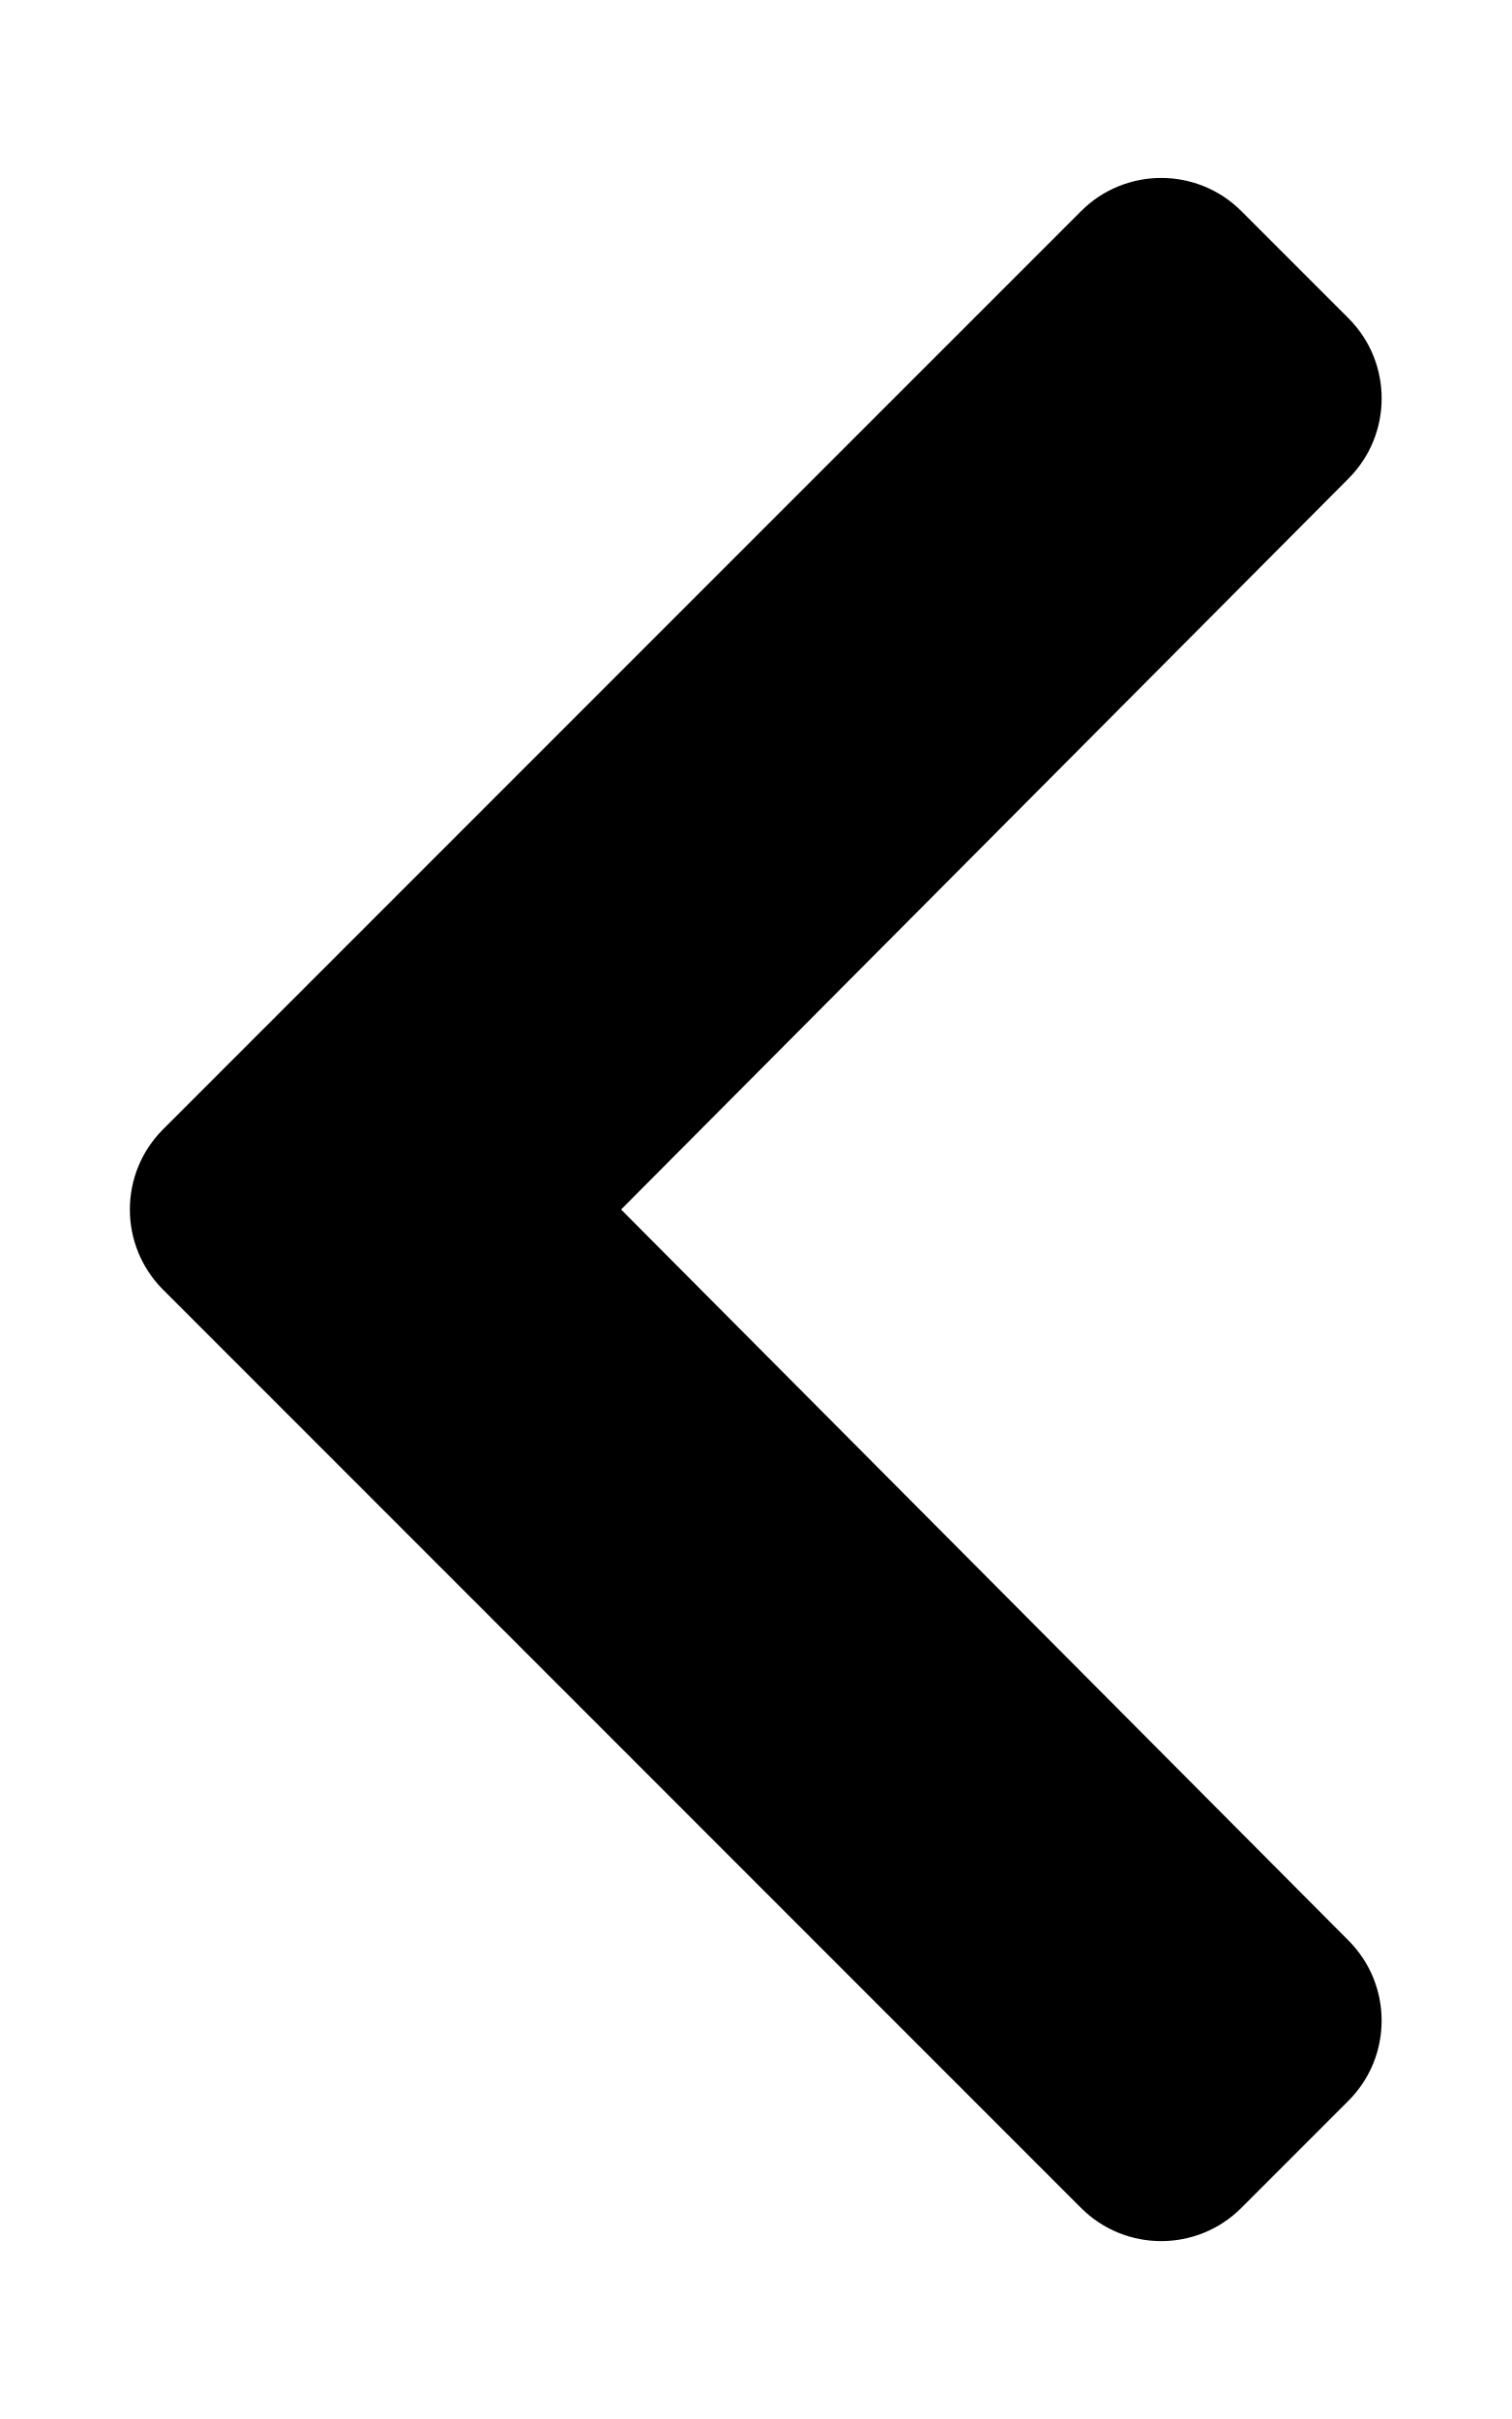
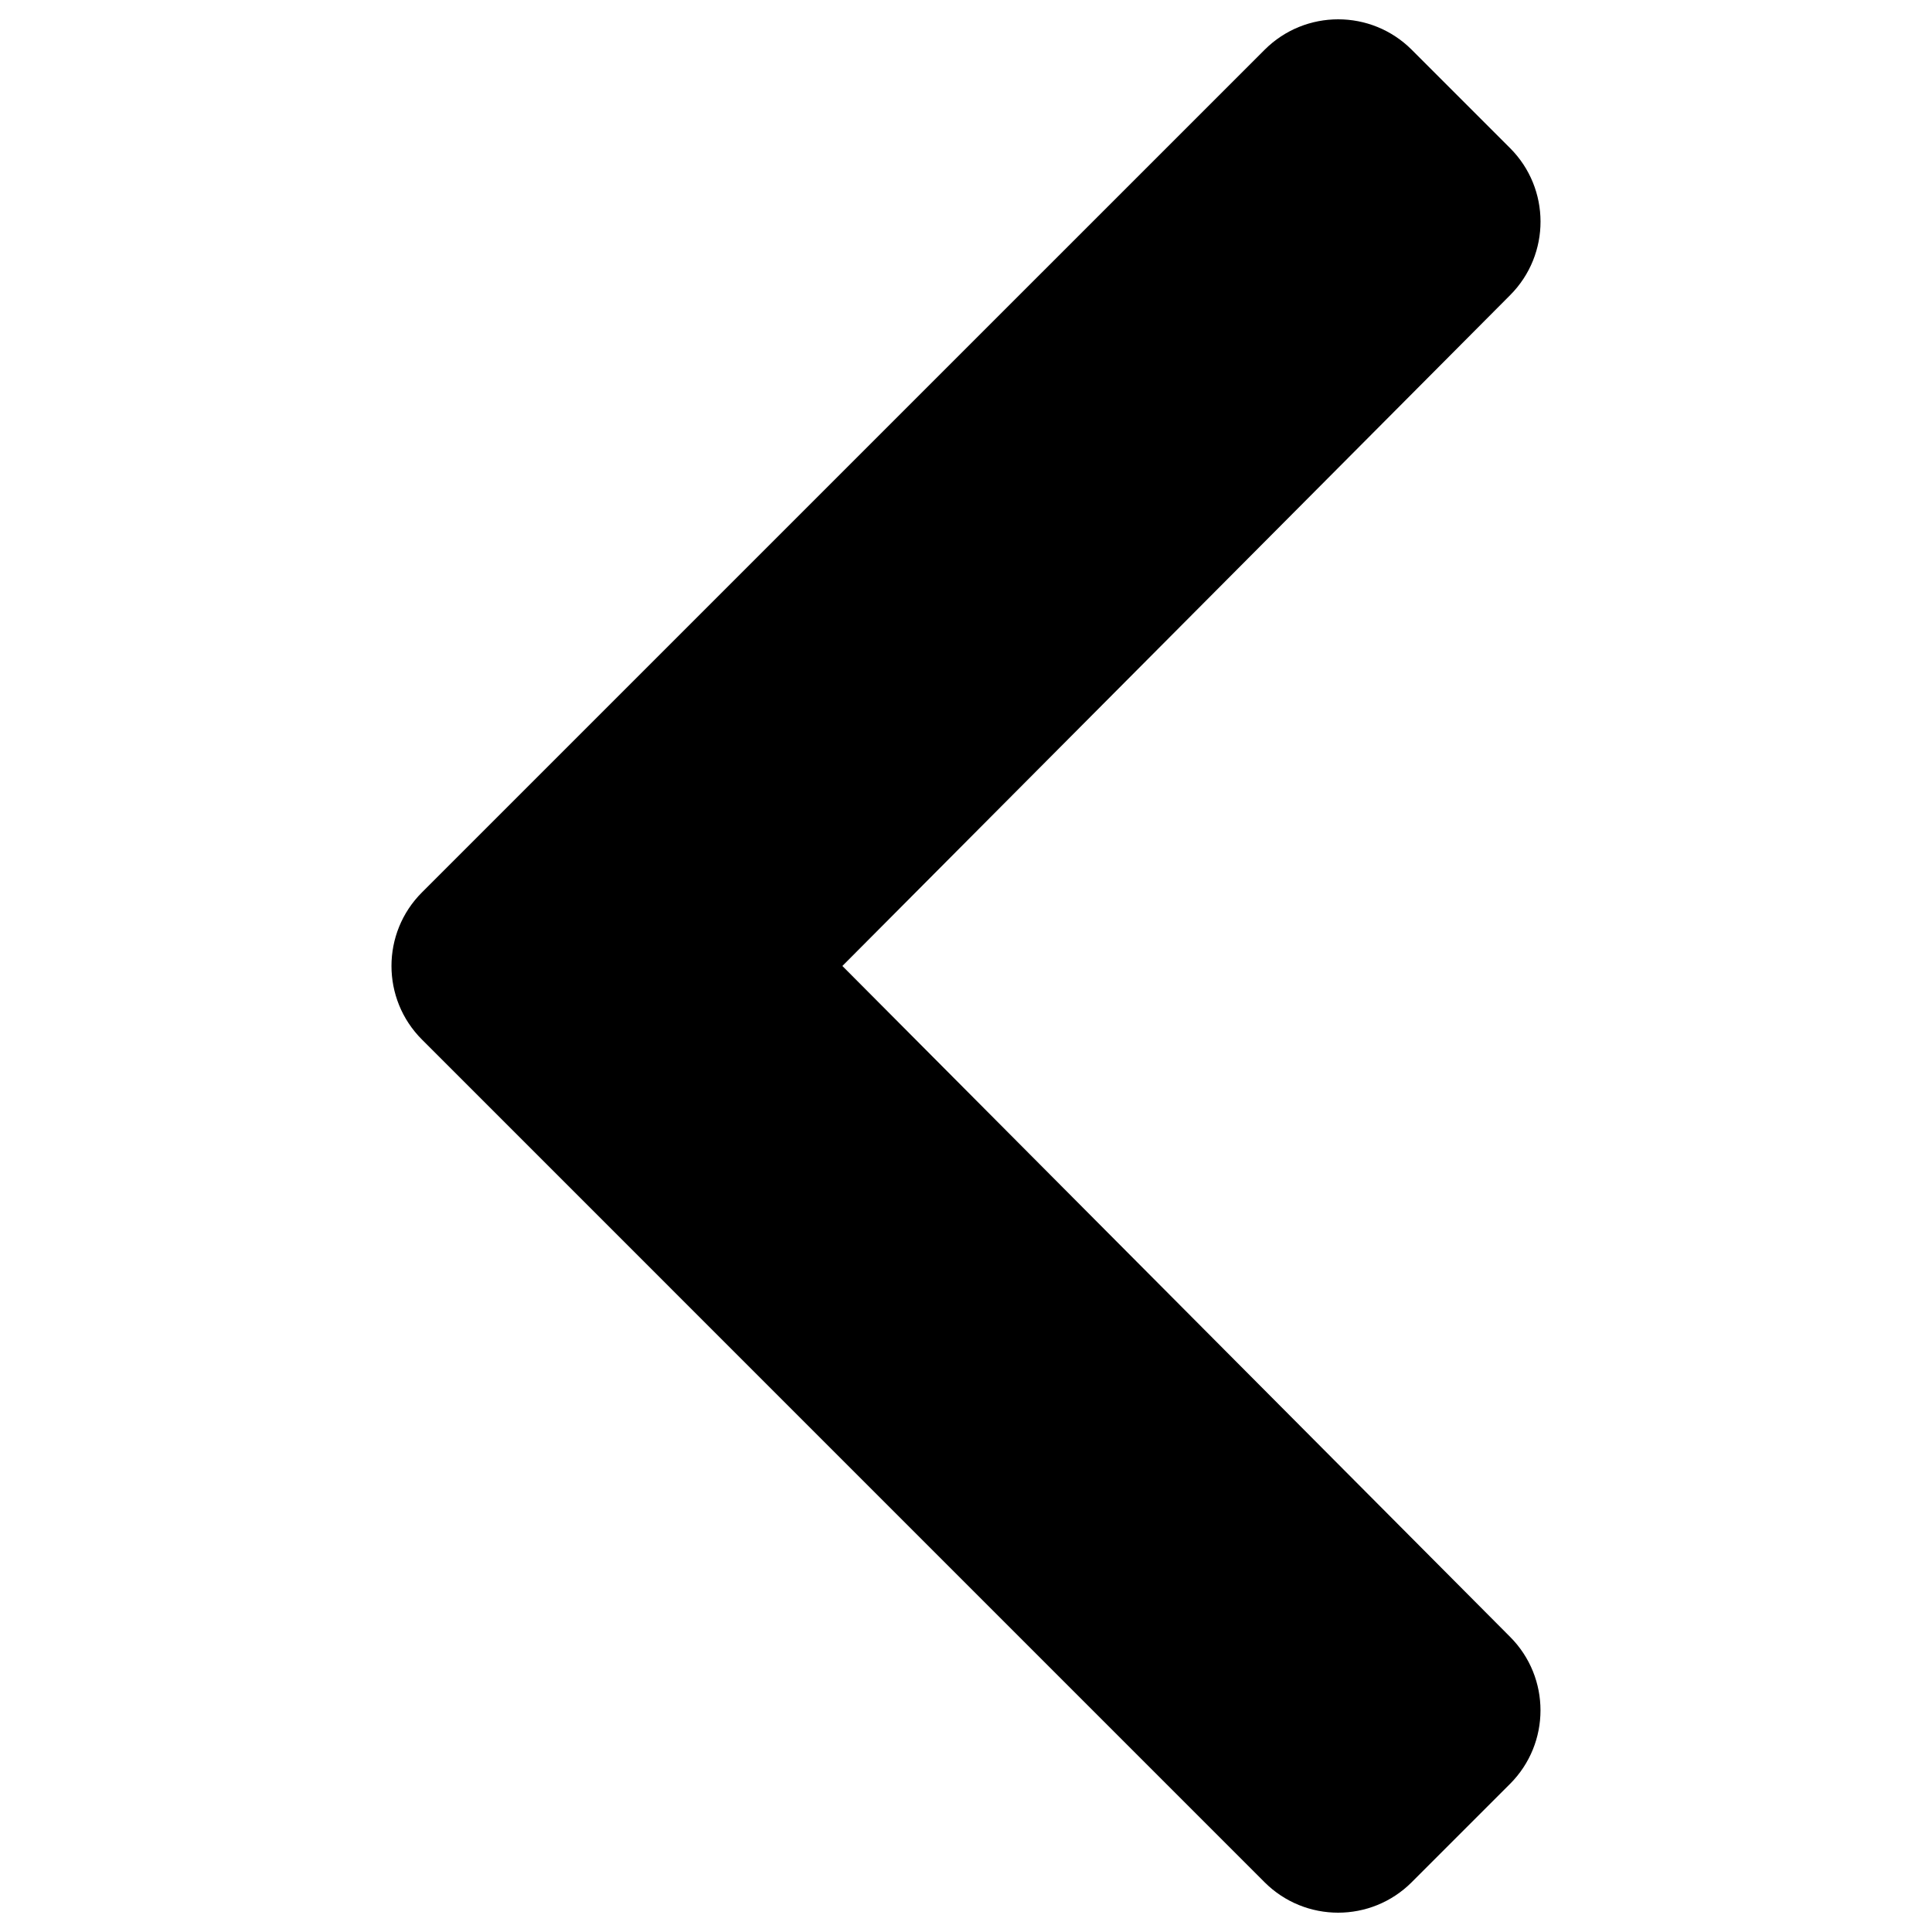
- <svg xmlns="http://www.w3.org/2000/svg" aria-hidden="true" focusable="false" data-prefix="fas" data-icon="chevron-left" class="svg-inline--fa fa-chevron-left fa-w-10" role="img" viewBox="0 0 320 512">
-   <path fill="currentColor" d="M34.52 239.03L228.87 44.69c9.37-9.37 24.57-9.37 33.94 0l22.67 22.67c9.36 9.36 9.37 24.52.04 33.9L131.49 256l154.02 154.75c9.34 9.38 9.32 24.54-.04 33.9l-22.67 22.67c-9.37 9.37-24.57 9.37-33.94 0L34.52 272.97c-9.37-9.37-9.37-24.57 0-33.94z" />
+ <svg xmlns="http://www.w3.org/2000/svg" aria-hidden="true" focusable="false" data-prefix="fas" data-icon="chevron-left" class="svg-inline--fa fa-chevron-left fa-w-10" role="img" viewBox="0 0 500 500" version="1.1" id="svg4" width="500" height="500">
+   <defs id="defs8" />
+   <path d="M 109.199,230.953 327.278,12.885 c 10.514,-10.514 27.57,-10.514 38.084,0 l 25.438,25.438 c 10.503,10.503 10.514,27.514 0.045,38.039 L 218.008,249.994 390.833,423.638 c 10.48,10.525 10.458,27.536 -0.045,38.039 l -25.438,25.438 c -10.514,10.514 -27.57,10.514 -38.084,0 L 109.199,269.036 c -10.514,-10.514 -10.514,-27.57 0,-38.084 z" id="path2" style="fill:currentColor;stroke-width:1" />
</svg>
